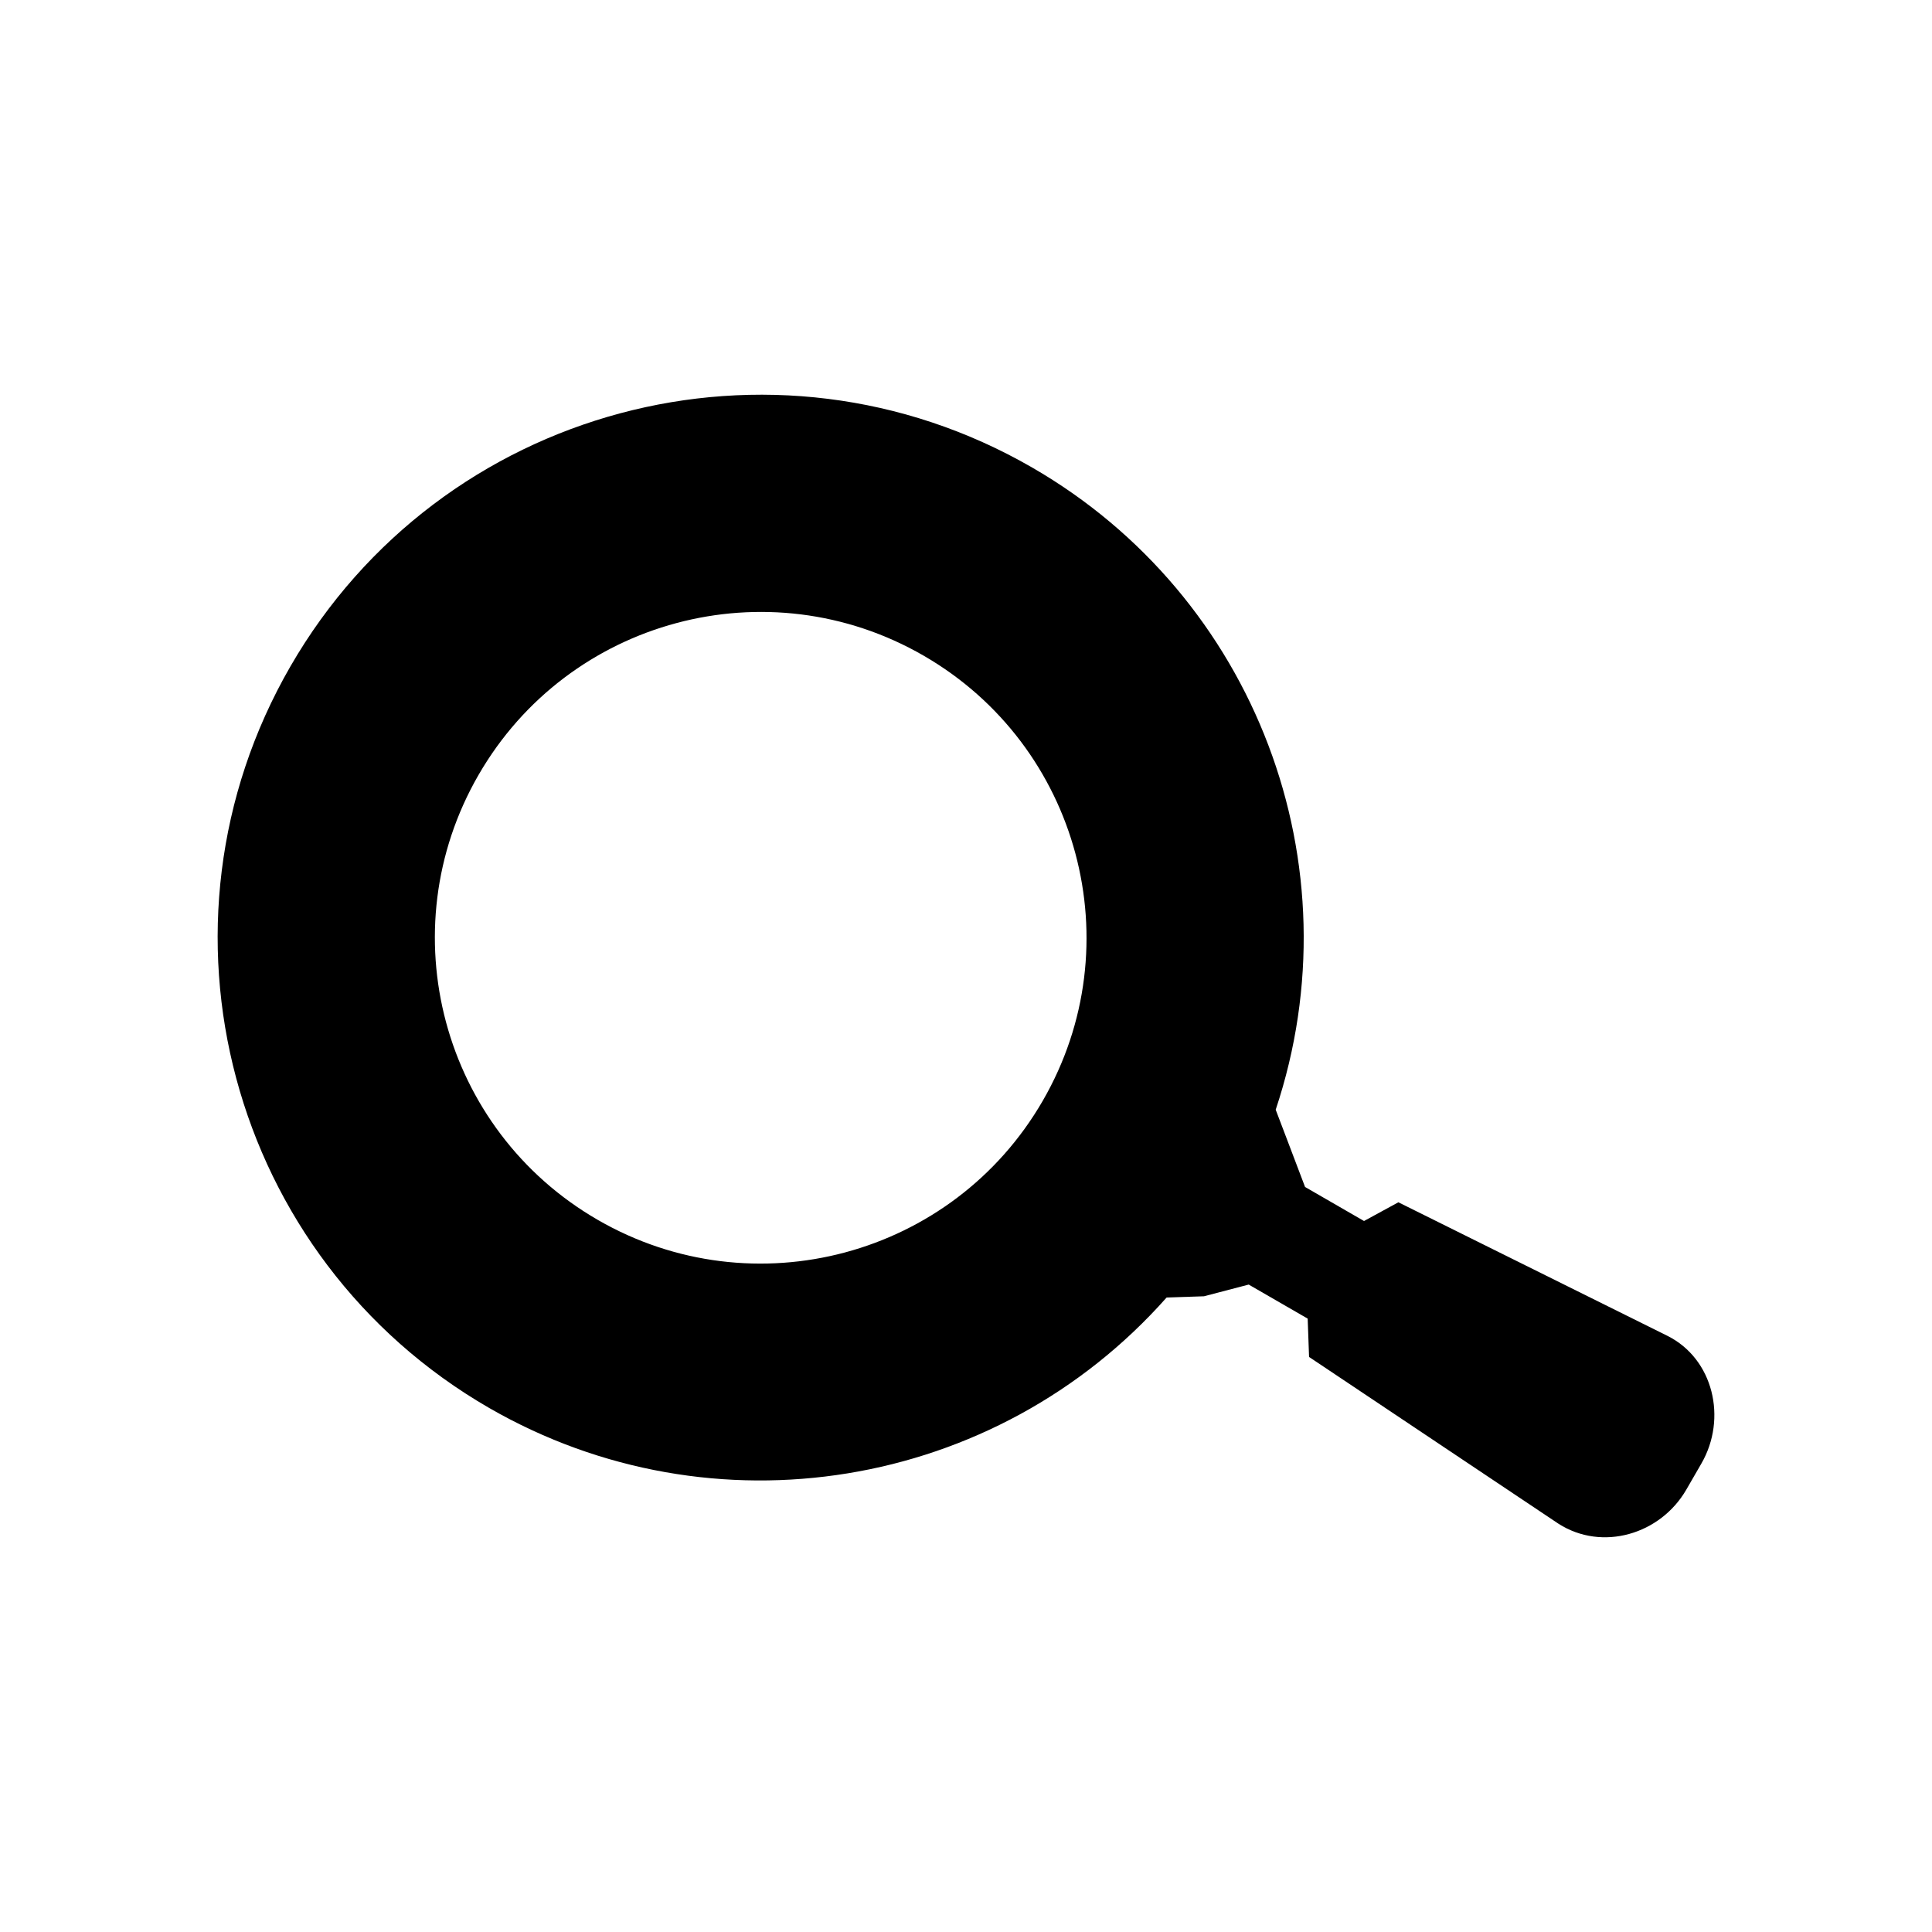
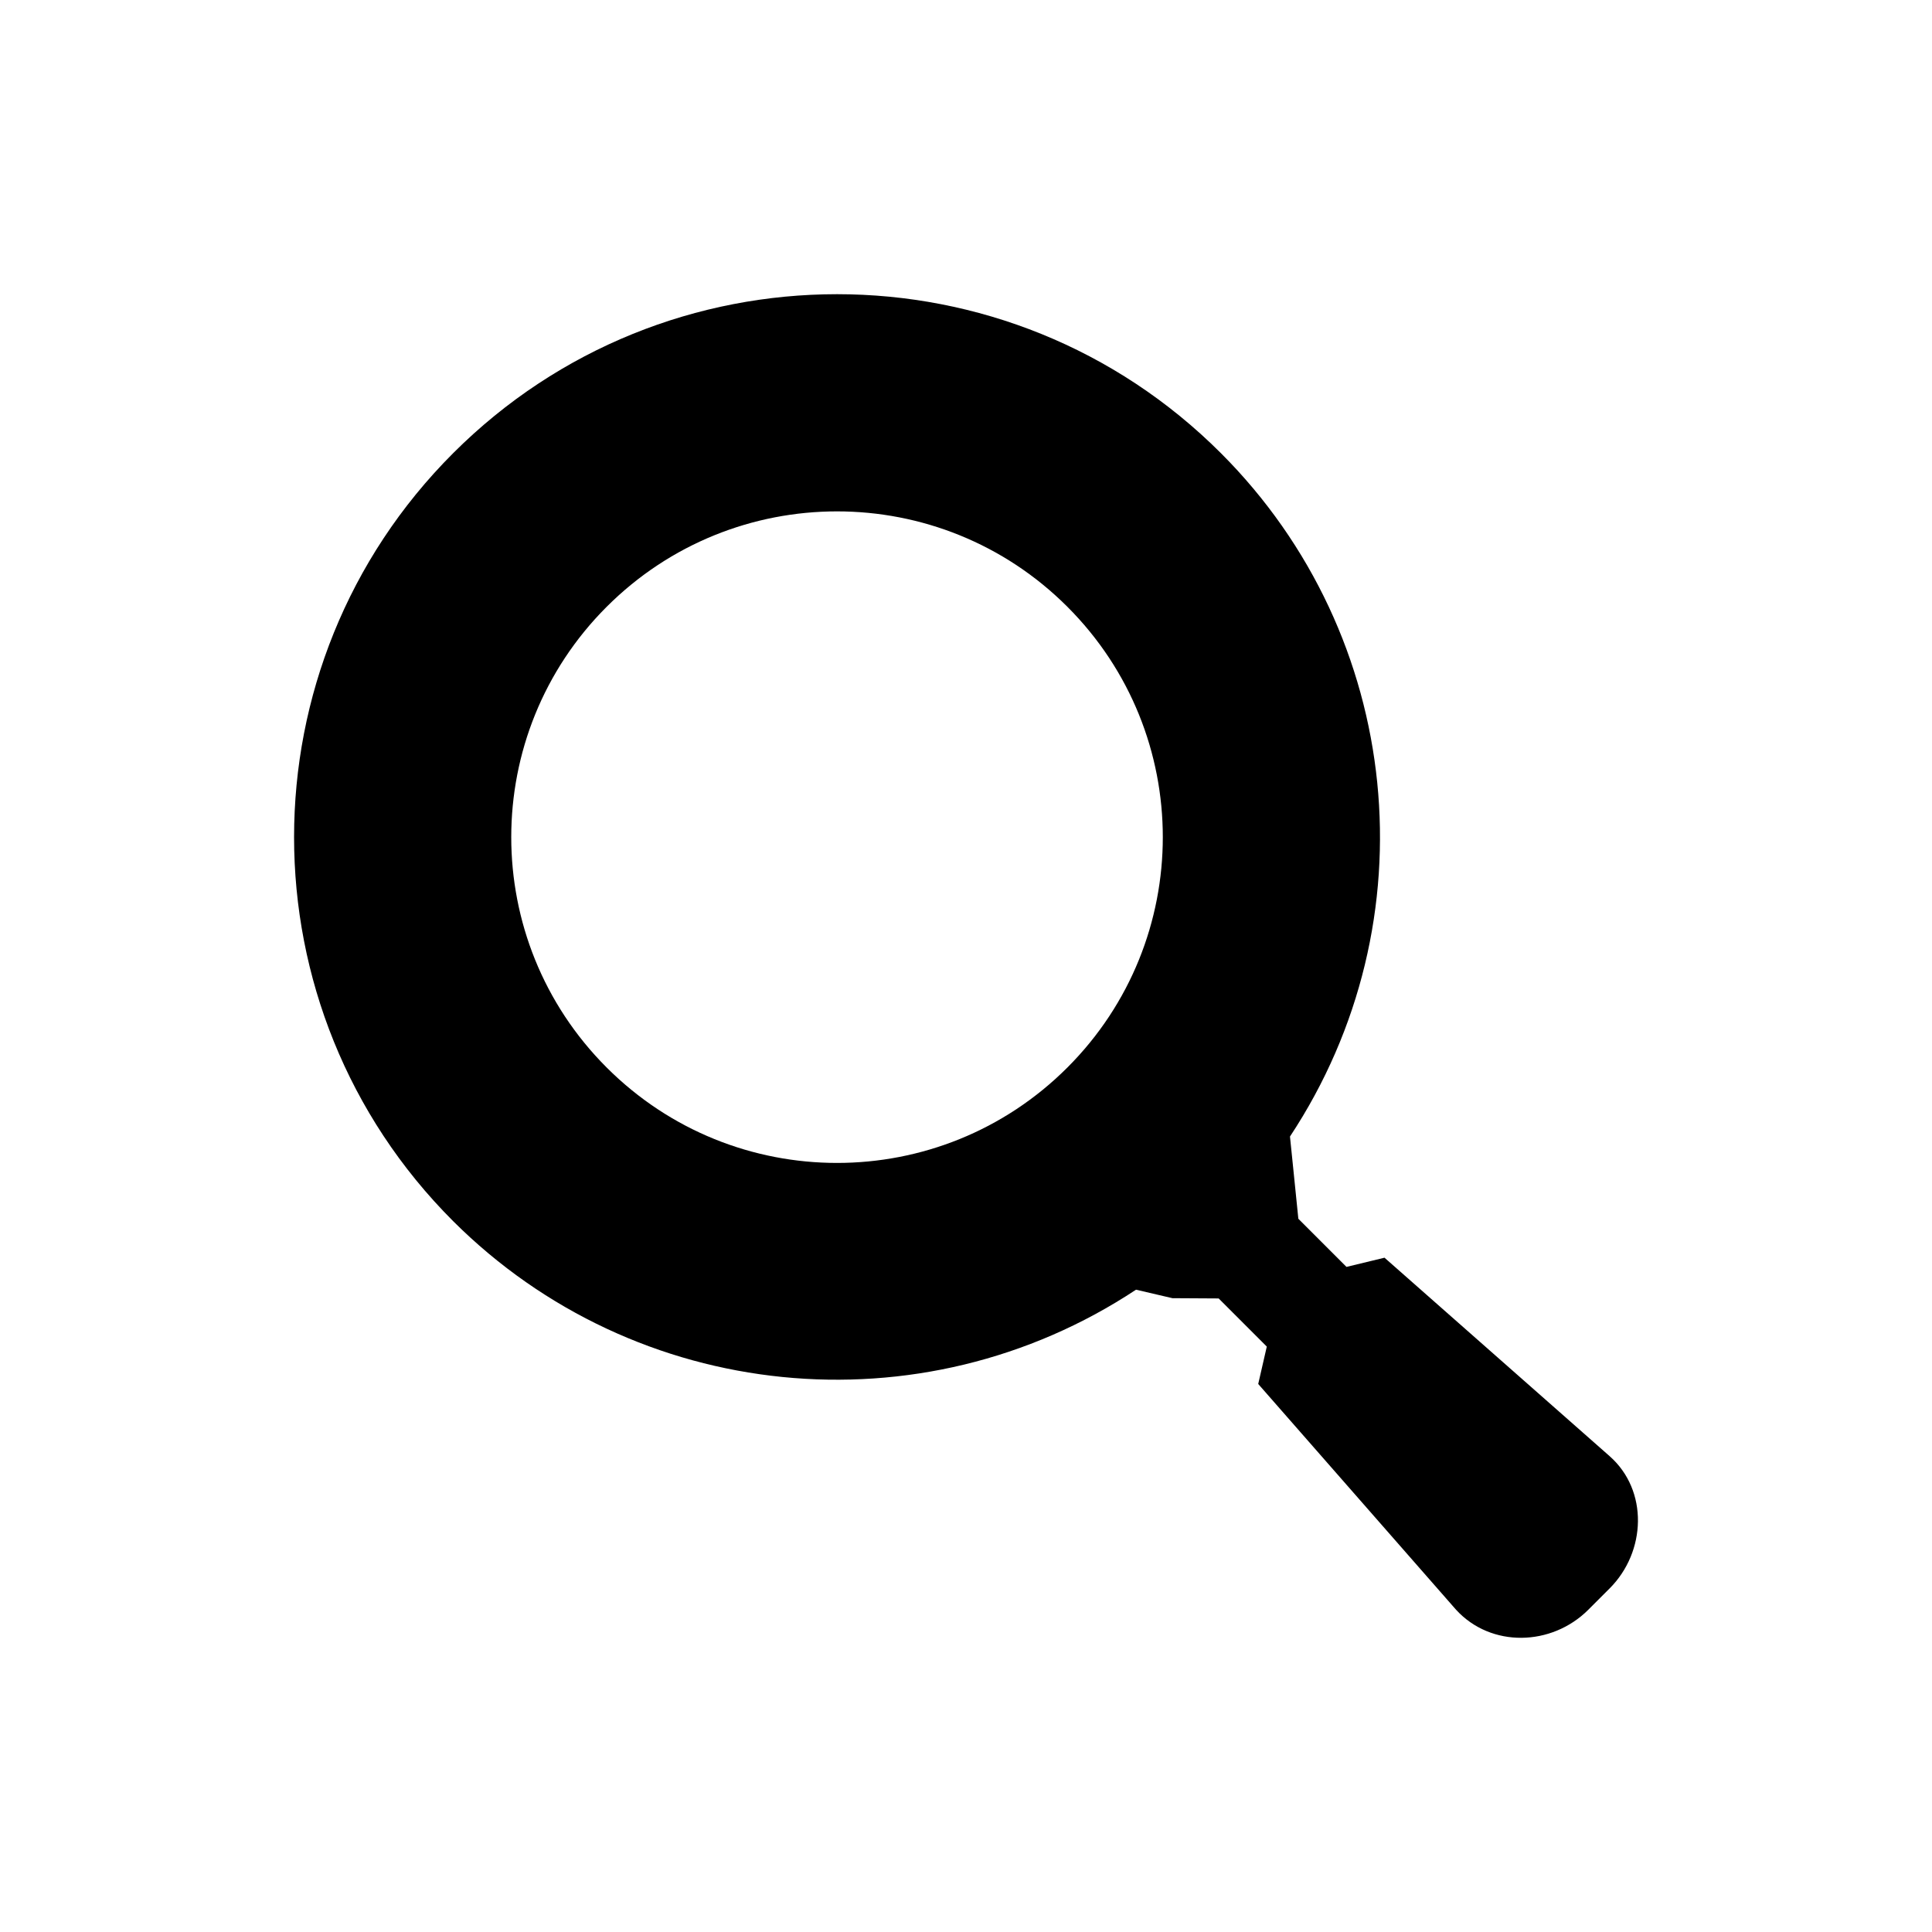
<svg xmlns="http://www.w3.org/2000/svg" id="svg8" version="1.1" viewBox="0 0 100 100">
  <defs id="defs2" />
-   <g transform="rotate(-15,-290.2417,307.7396)" id="layer1">
+   <g transform="translate(-51.90389,-99.35044)" id="layer1">
    <path id="path10" d="m 75.356,122.809 c -10.975,10.975 -10.975,28.77 0,39.745 9.445,9.425 24.216,10.909 35.348,3.551 l 1.884,0.439 2.393,0.014 2.492,2.492 -0.444,1.935 10.24,11.685 c 1.811,1.978 4.949,1.896 6.846,0 l 1.103,-1.103 c 1.896,-1.896 2.012,-5.072 0,-6.846 l -11.652,-10.272 -1.968,0.476 -2.492,-2.492 -0.276,-2.719 -0.157,-1.537 c 7.364,-11.141 5.871,-25.925 -3.572,-35.368 -10.975,-10.975 -28.77,-10.975 -39.745,0 z m 7.949,7.949 c 6.585,-6.585 17.262,-6.585 23.847,0 6.585,6.585 6.585,17.262 -2.1e-4,23.847 -6.585,6.585 -17.262,6.585 -23.847,0 -6.585,-6.585 -6.585,-17.262 -2e-4,-23.847 z" style="opacity:1;fill-opacity:1;stroke:none;stroke-width:4.109;stroke-linecap:round;stroke-linejoin:miter;stroke-miterlimit:4;stroke-dasharray:none;stroke-dashoffset:0;stroke-opacity:1" />
  </g>
</svg>
